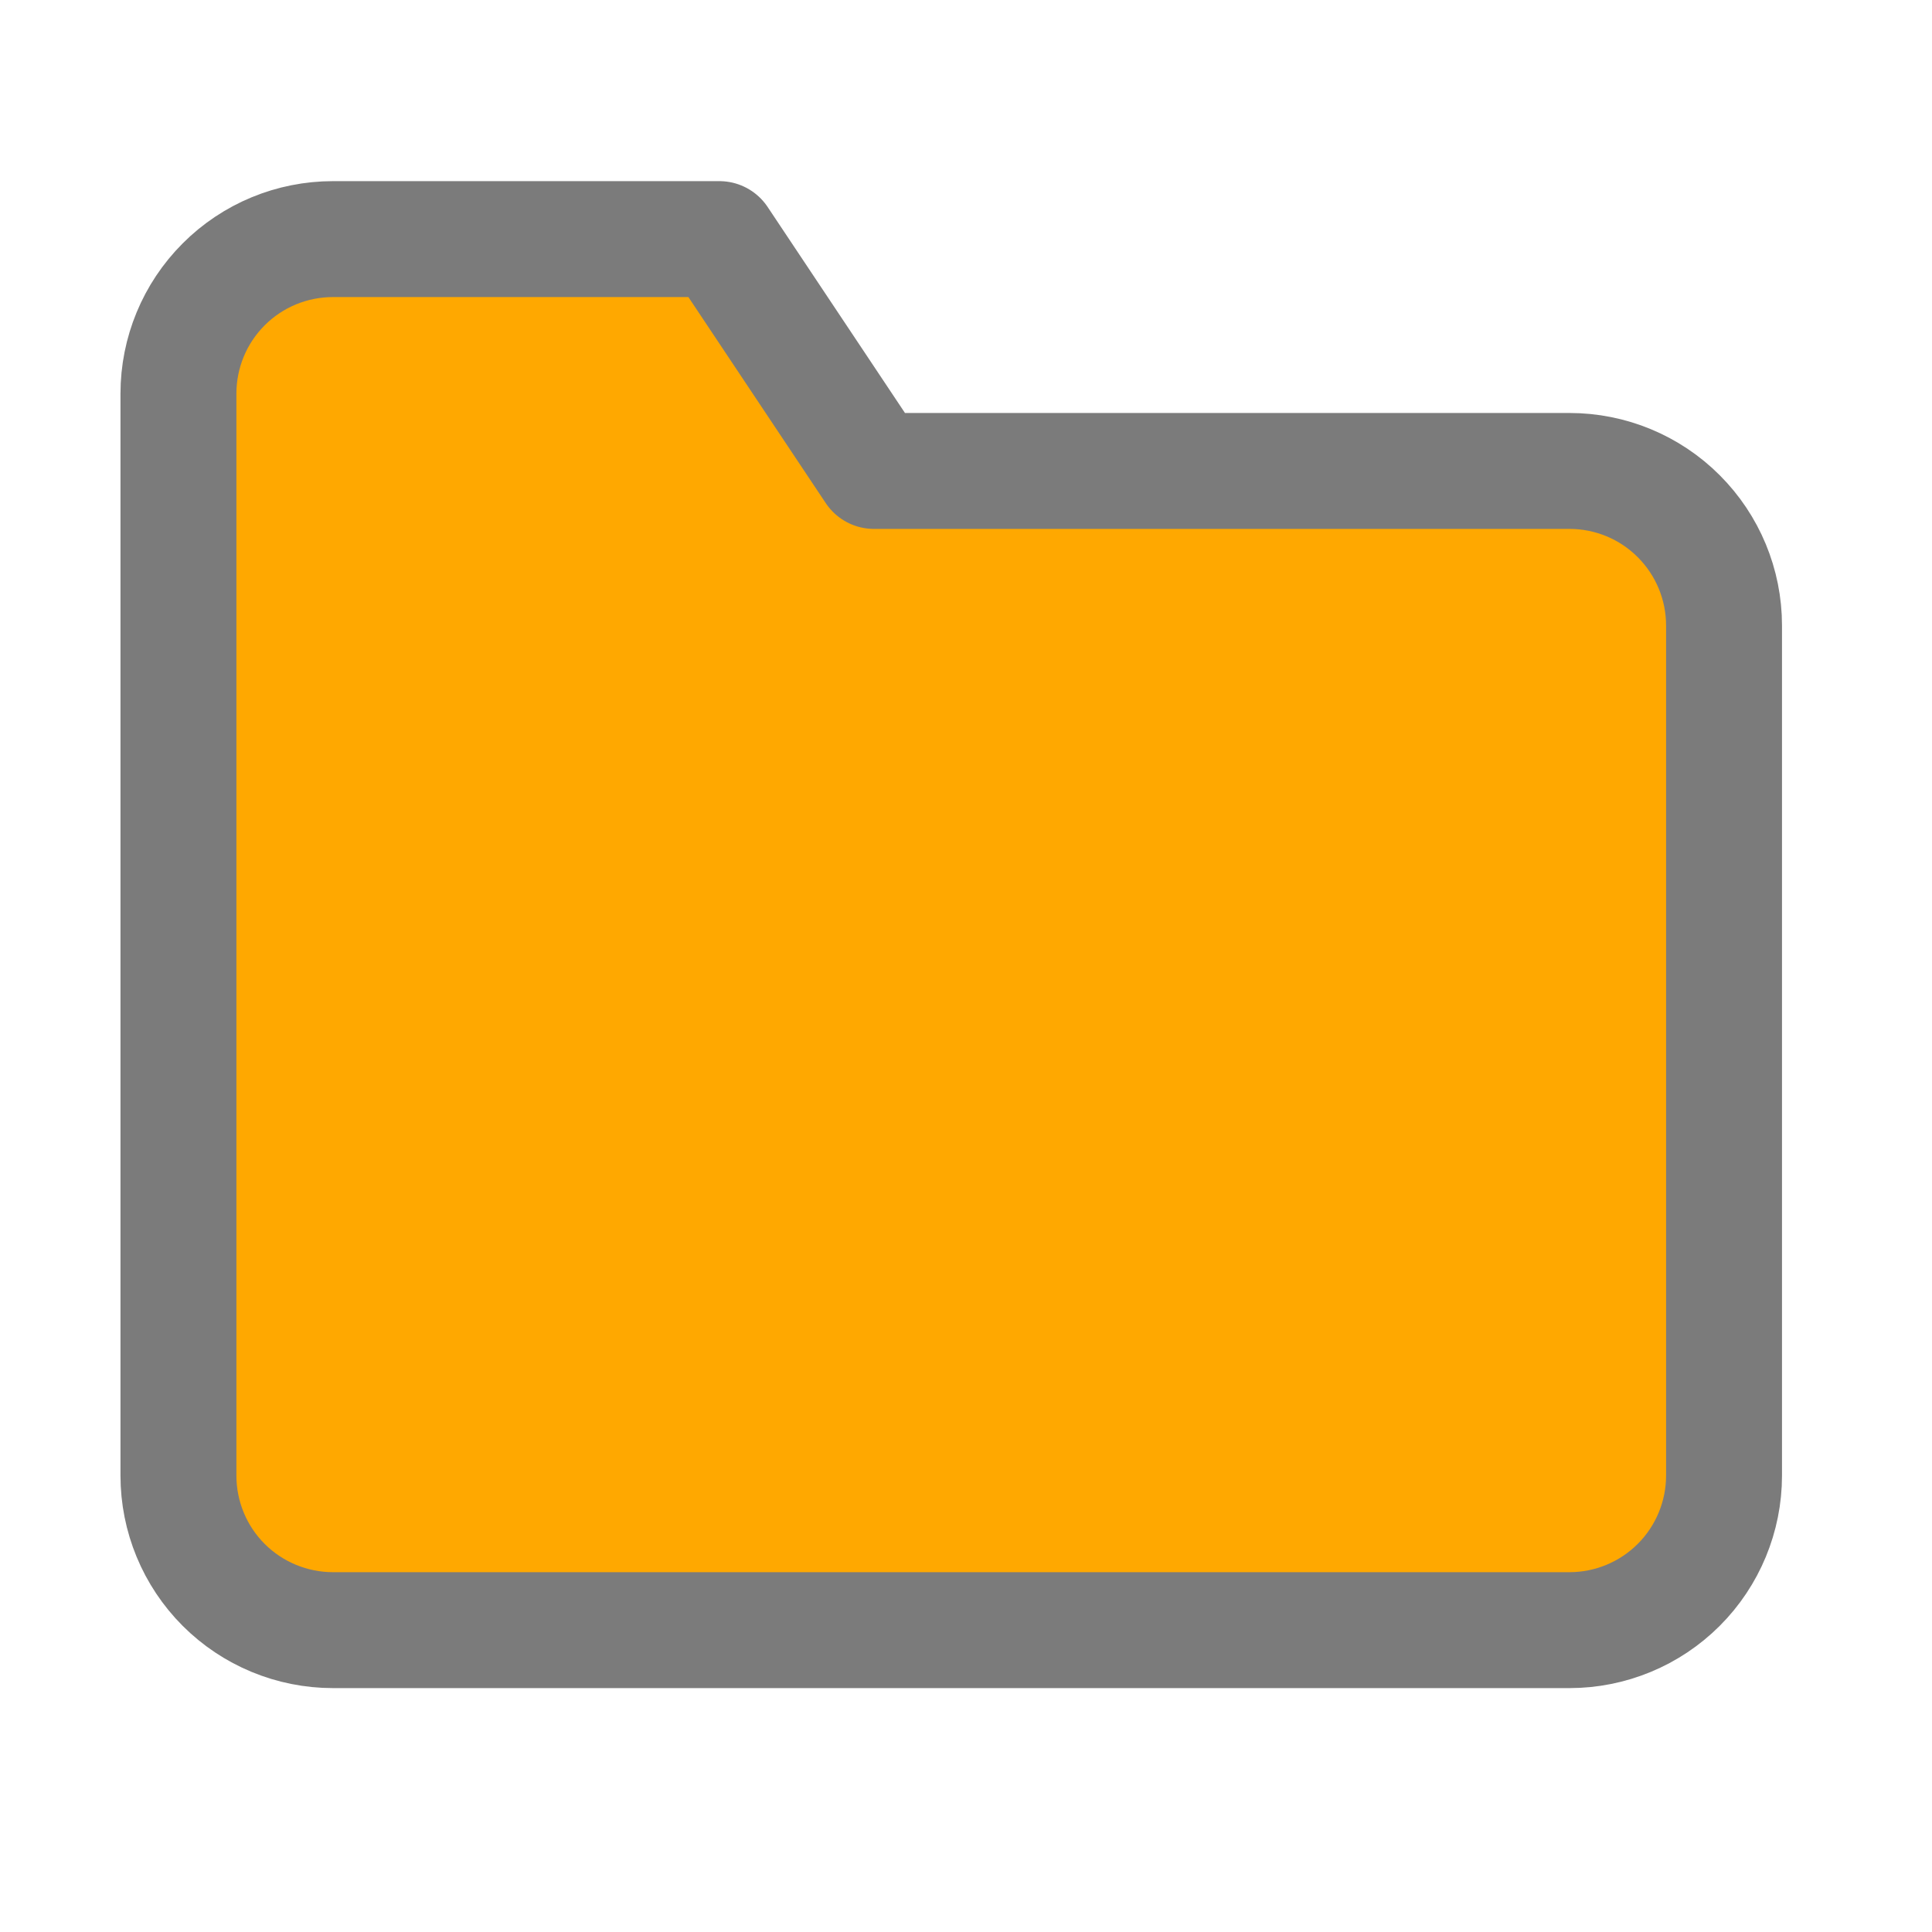
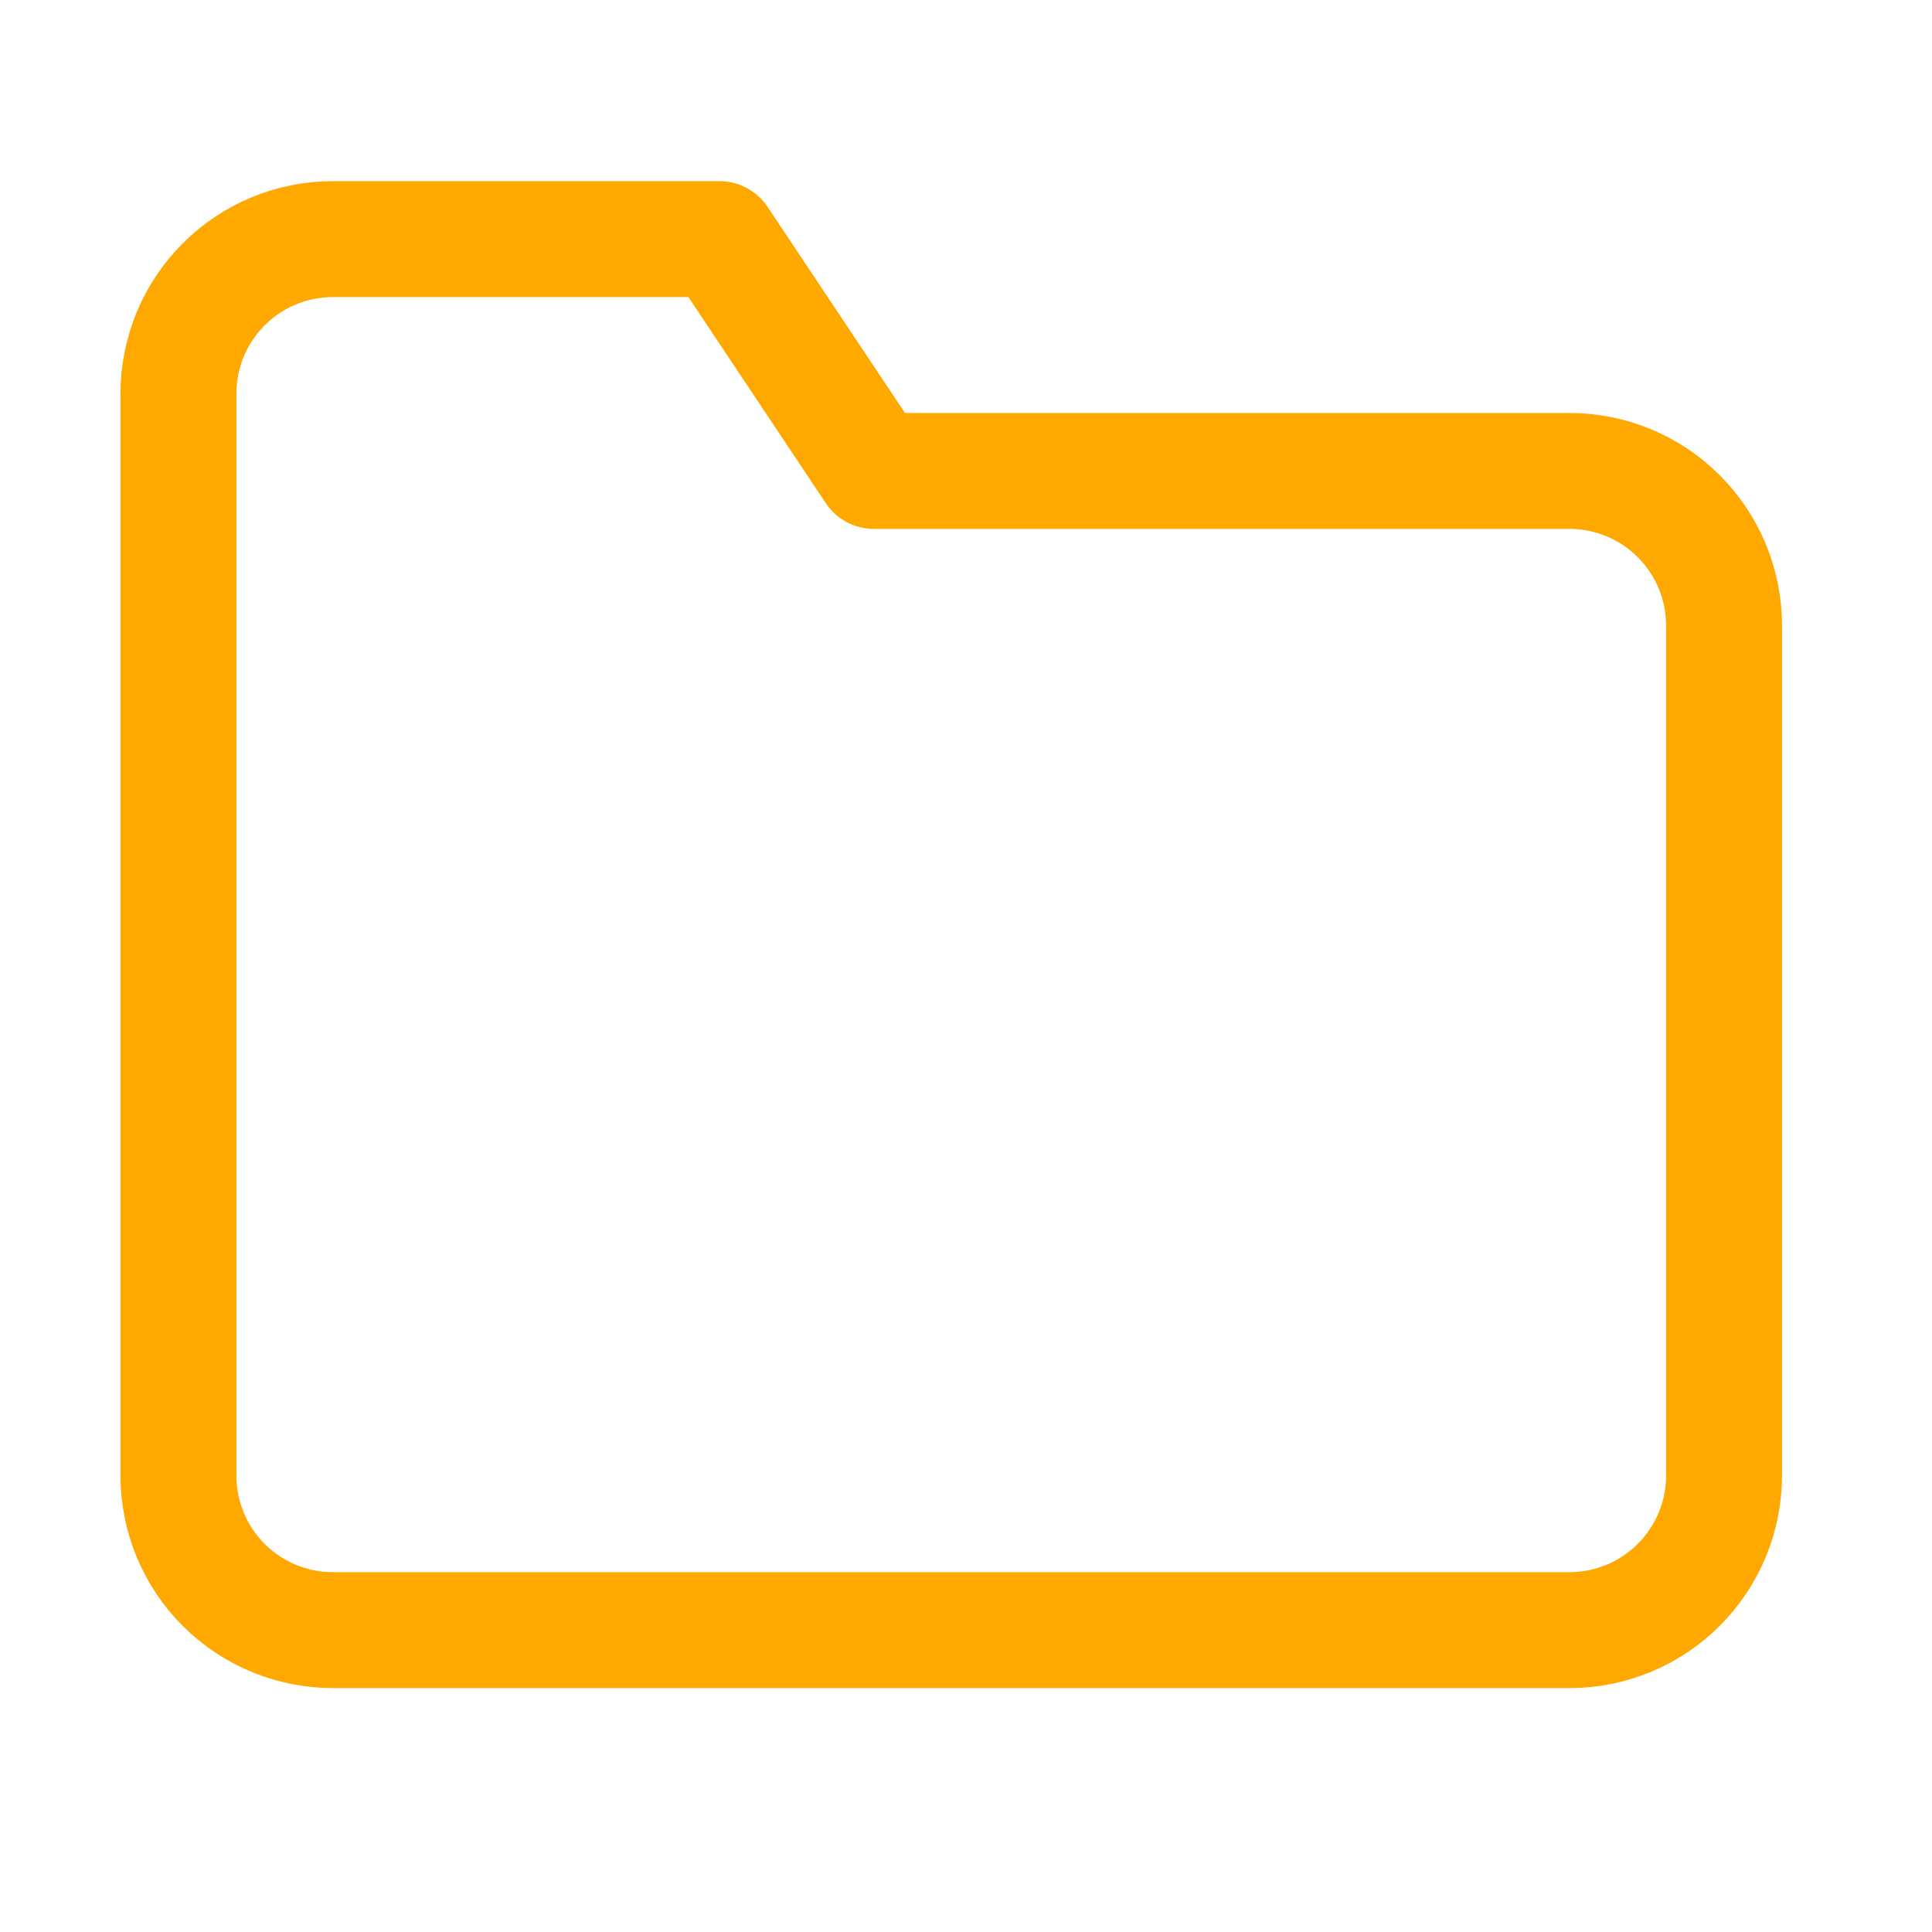
- <svg xmlns="http://www.w3.org/2000/svg" width="25" height="25" viewBox="0 0 25 25" stroke="#FFA800" fill="#FFA800">
-   <path d="M22.309 19.094C22.309 19.624 22.098 20.133 21.723 20.508C21.348 20.883 20.839 21.094 20.309 21.094H4.309C3.778 21.094 3.269 20.883 2.894 20.508C2.519 20.133 2.309 19.624 2.309 19.094V5.094C2.309 4.563 2.519 4.055 2.894 3.68C3.269 3.304 3.778 3.094 4.309 3.094H9.309L11.309 6.094H20.309C20.839 6.094 21.348 6.304 21.723 6.68C22.098 7.055 22.309 7.563 22.309 8.094V19.094Z" stroke="#7B7B7B" stroke-width="1.5" stroke-linecap="round" stroke-linejoin="round" />
+ <svg xmlns="http://www.w3.org/2000/svg" width="25" height="25" viewBox="0 0 25 25" fill="none">
+   <path d="M22.309 19.094C22.309 19.624 22.098 20.133 21.723 20.508C21.348 20.883 20.839 21.094 20.309 21.094H4.309C3.778 21.094 3.269 20.883 2.894 20.508C2.519 20.133 2.309 19.624 2.309 19.094V5.094C2.309 4.563 2.519 4.055 2.894 3.68C3.269 3.304 3.778 3.094 4.309 3.094H9.309L11.309 6.094H20.309C20.839 6.094 21.348 6.304 21.723 6.68C22.098 7.055 22.309 7.563 22.309 8.094V19.094Z" stroke="#FFA800" stroke-width="1.5" stroke-linecap="round" stroke-linejoin="round" />
</svg>
